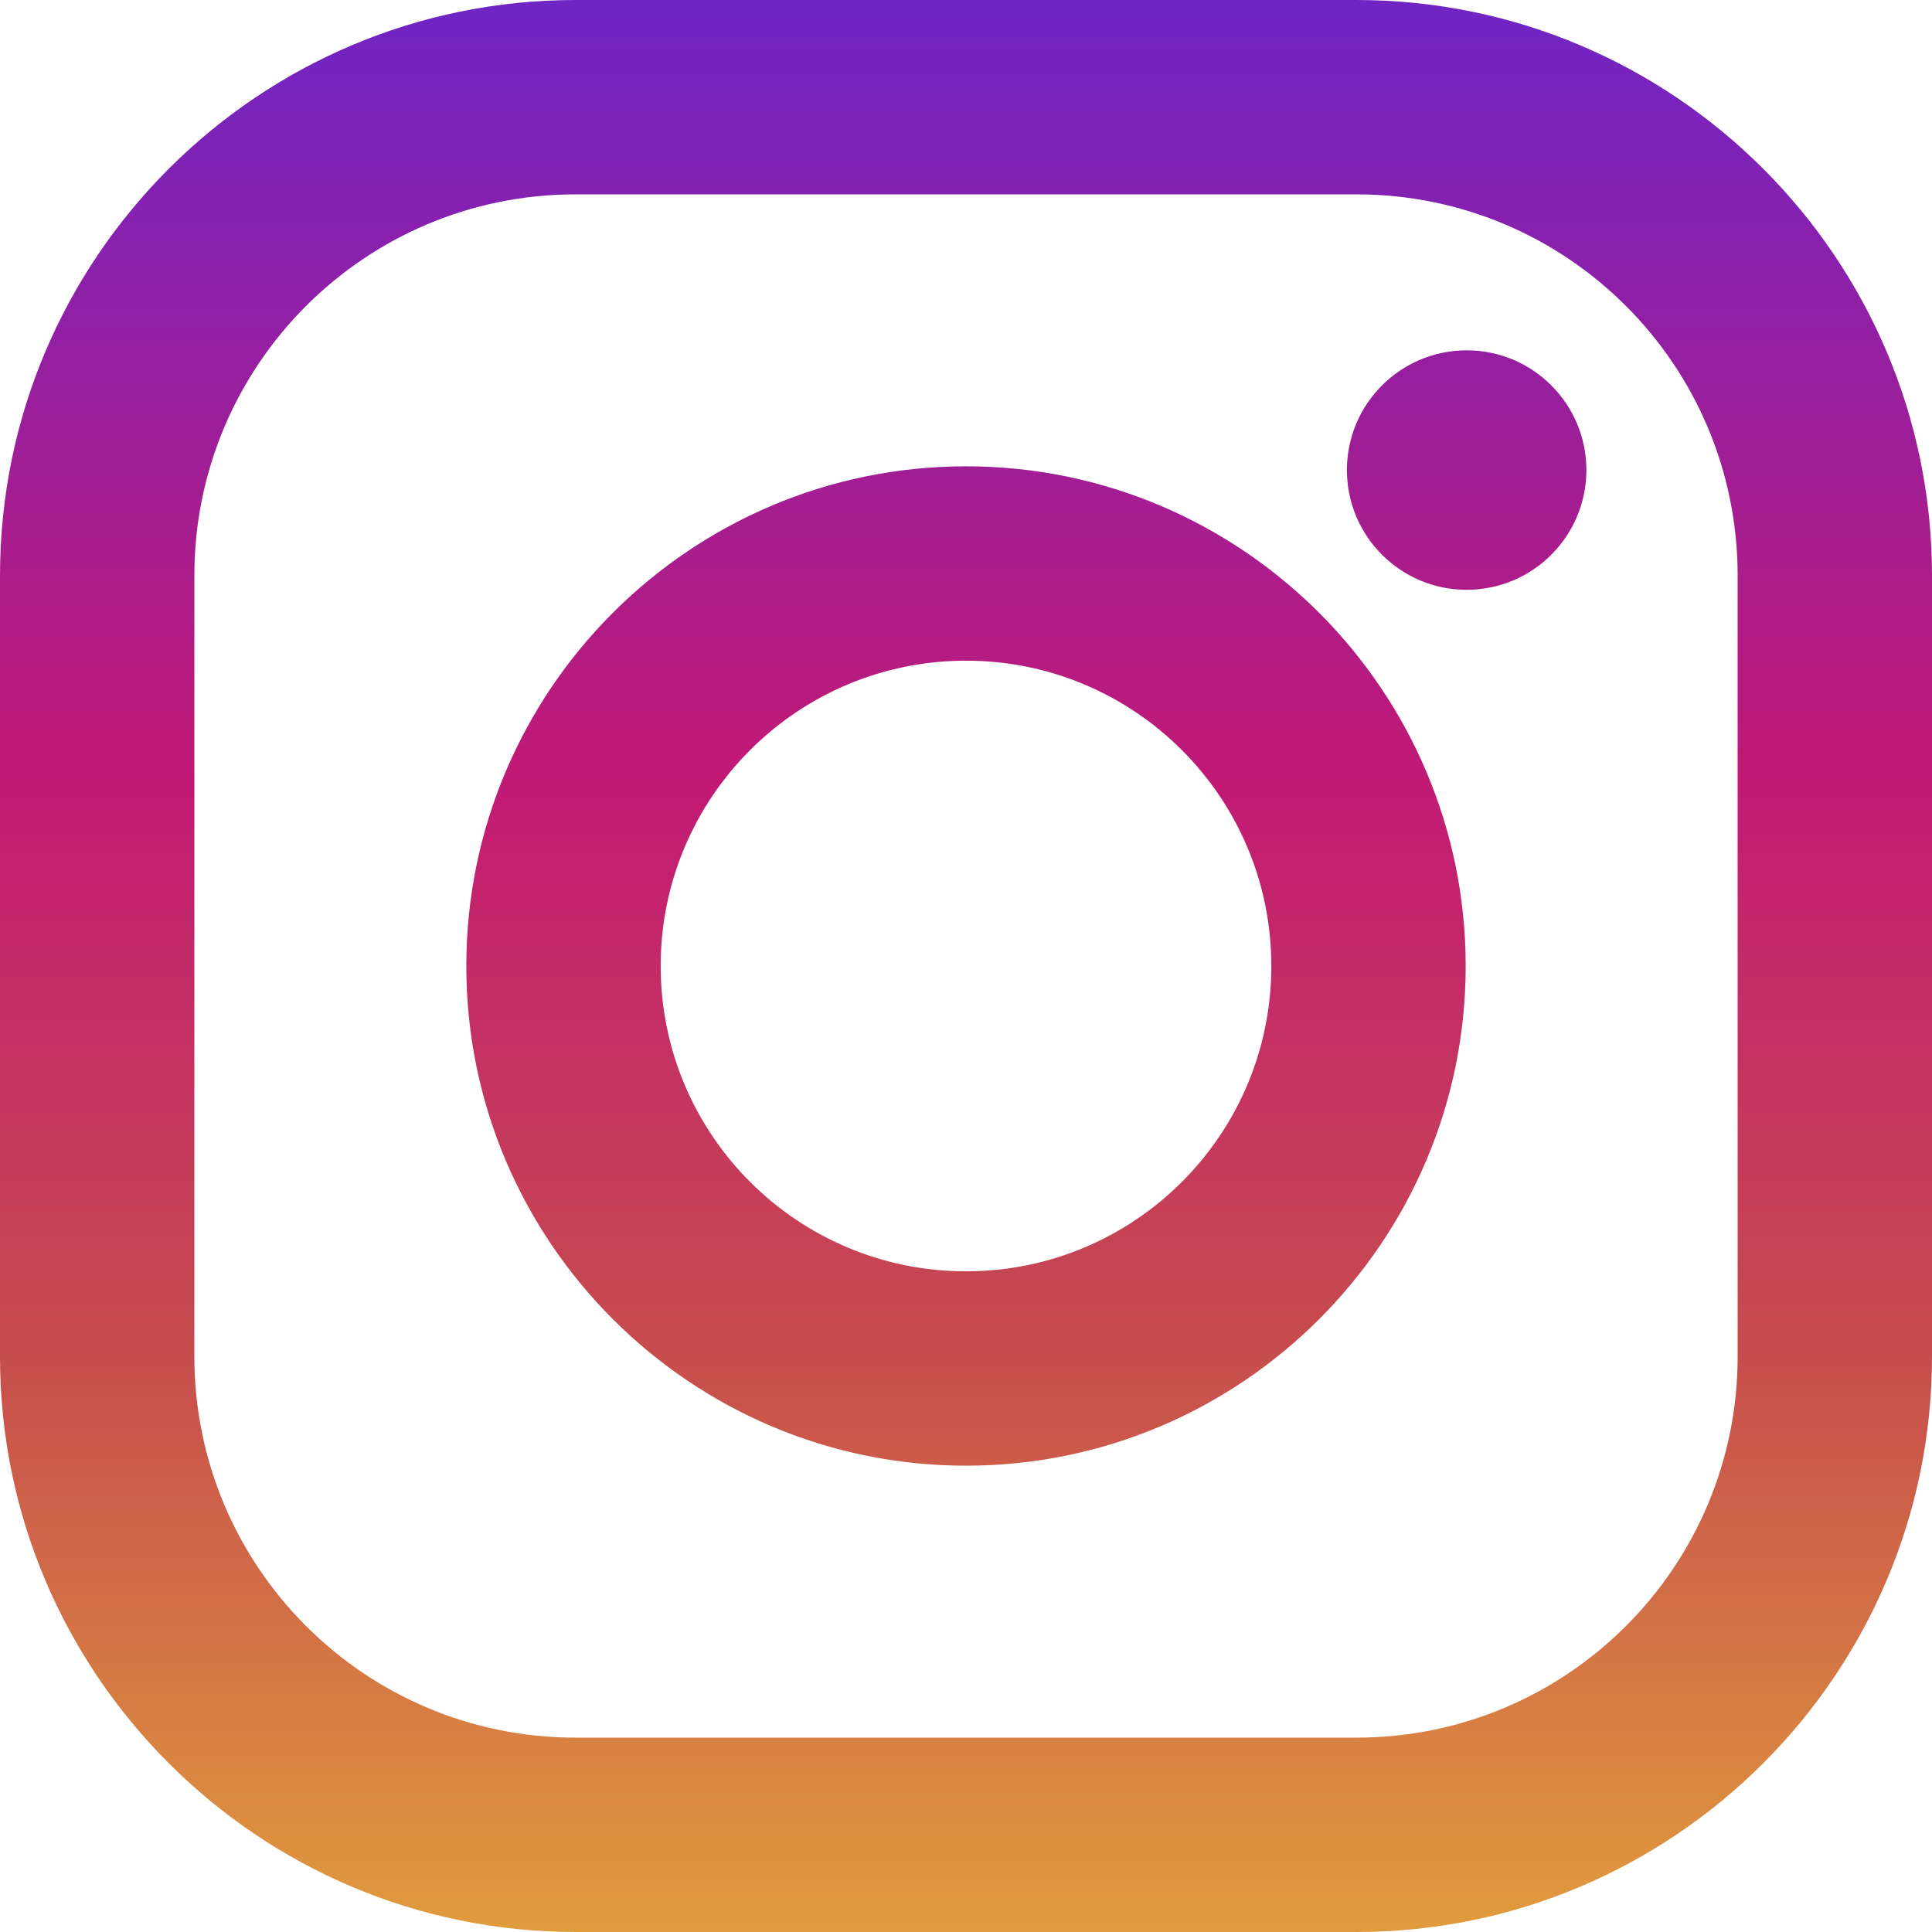
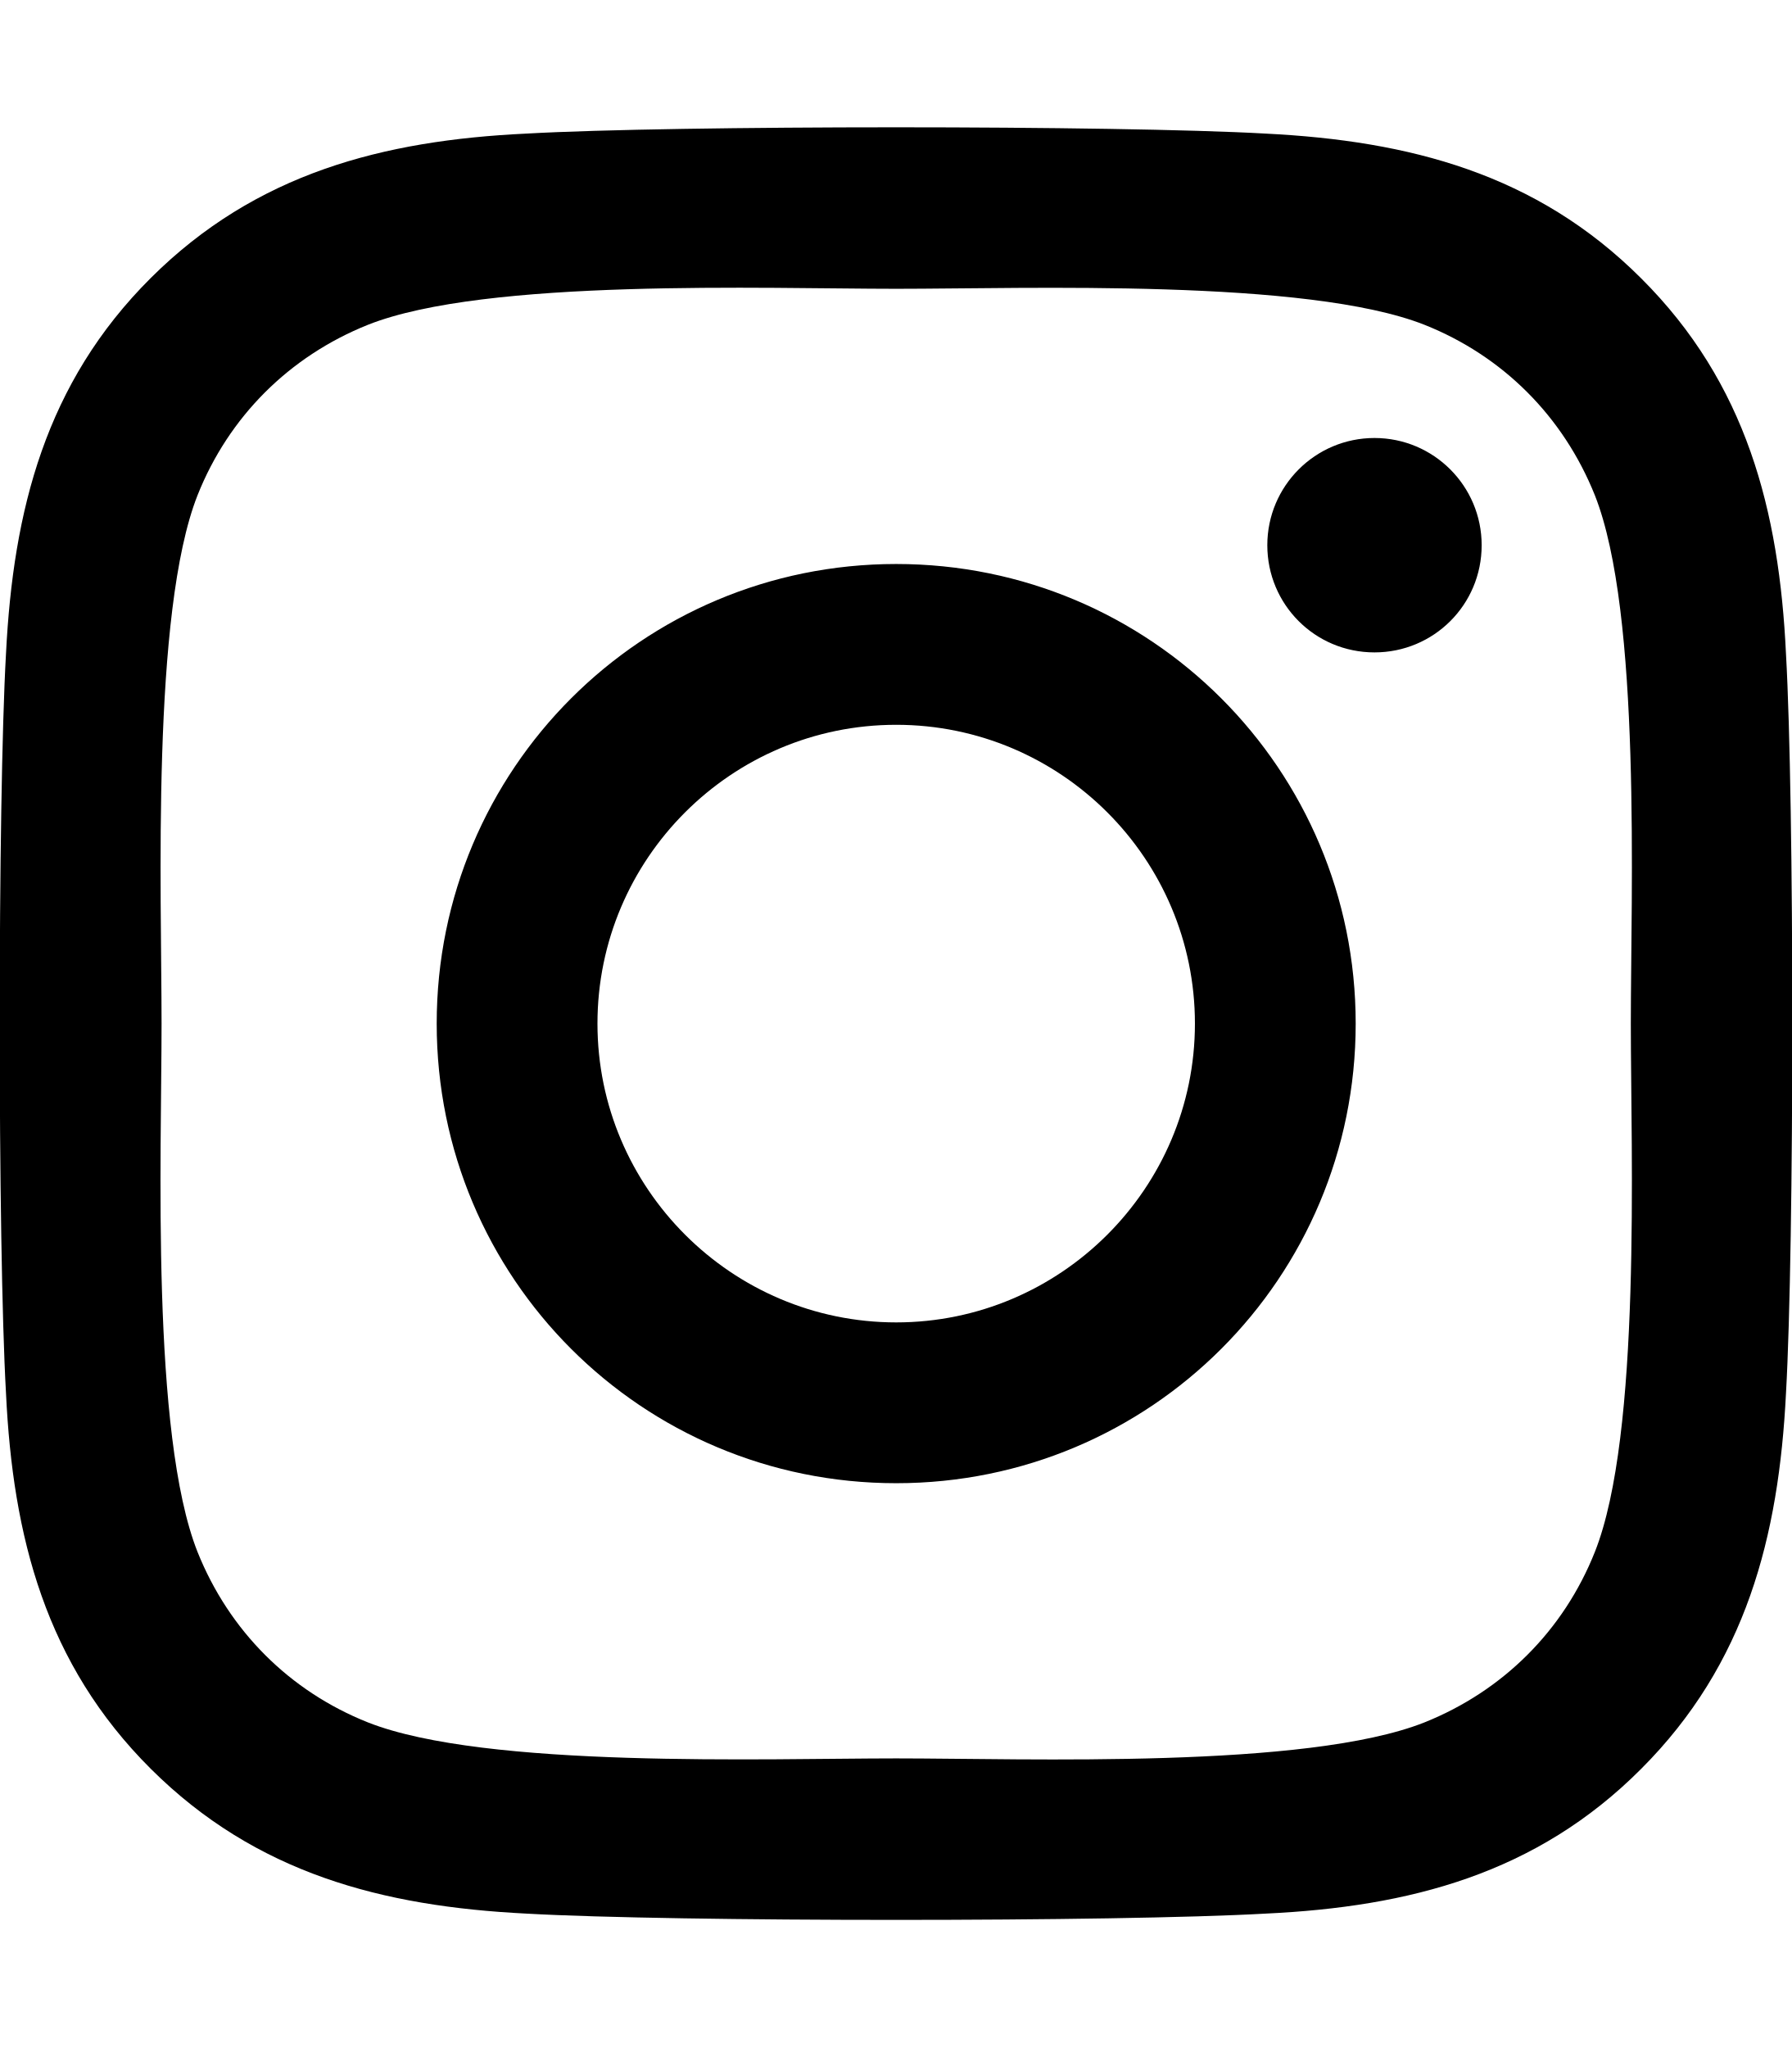
- <svg xmlns="http://www.w3.org/2000/svg" version="1.1" id="Layer_1" x="0px" y="0px" viewBox="0 0 551.034 551.034" style="enable-background:new 0 0 551.034 551.034;" xml:space="preserve">
-   <g>
-     <linearGradient id="SVGID_1_" gradientUnits="userSpaceOnUse" x1="275.517" y1="4.57" x2="275.517" y2="549.72" gradientTransform="matrix(1 0 0 -1 0 554)">
-       <stop offset="0" style="stop-color:#E09B3D" />
-       <stop offset="0.3" style="stop-color:#C74C4D" />
-       <stop offset="0.6" style="stop-color:#C21975" />
-       <stop offset="1" style="stop-color:#7024C4" />
-     </linearGradient>
-     <path style="fill:url(#SVGID_1_);" d="M386.878,0H164.156C73.64,0,0,73.64,0,164.156v222.722   c0,90.516,73.64,164.156,164.156,164.156h222.722c90.516,0,164.156-73.64,164.156-164.156V164.156   C551.033,73.64,477.393,0,386.878,0z M495.6,386.878c0,60.045-48.677,108.722-108.722,108.722H164.156   c-60.045,0-108.722-48.677-108.722-108.722V164.156c0-60.046,48.677-108.722,108.722-108.722h222.722   c60.045,0,108.722,48.676,108.722,108.722L495.6,386.878L495.6,386.878z" />
-     <linearGradient id="SVGID_2_" gradientUnits="userSpaceOnUse" x1="275.517" y1="4.57" x2="275.517" y2="549.72" gradientTransform="matrix(1 0 0 -1 0 554)">
-       <stop offset="0" style="stop-color:#E09B3D" />
-       <stop offset="0.3" style="stop-color:#C74C4D" />
-       <stop offset="0.6" style="stop-color:#C21975" />
-       <stop offset="1" style="stop-color:#7024C4" />
-     </linearGradient>
-     <path style="fill:url(#SVGID_2_);" d="M275.517,133C196.933,133,133,196.933,133,275.516s63.933,142.517,142.517,142.517   S418.034,354.1,418.034,275.516S354.101,133,275.517,133z M275.517,362.6c-48.095,0-87.083-38.988-87.083-87.083   s38.989-87.083,87.083-87.083c48.095,0,87.083,38.988,87.083,87.083C362.6,323.611,323.611,362.6,275.517,362.6z" />
-     <linearGradient id="SVGID_3_" gradientUnits="userSpaceOnUse" x1="418.31" y1="4.57" x2="418.31" y2="549.72" gradientTransform="matrix(1 0 0 -1 0 554)">
-       <stop offset="0" style="stop-color:#E09B3D" />
-       <stop offset="0.3" style="stop-color:#C74C4D" />
-       <stop offset="0.6" style="stop-color:#C21975" />
-       <stop offset="1" style="stop-color:#7024C4" />
-     </linearGradient>
-     <circle style="fill:url(#SVGID_3_);" cx="418.31" cy="134.07" r="34.15" />
-   </g>
-   <g>
- </g>
-   <g>
- </g>
-   <g>
- </g>
-   <g>
- </g>
-   <g>
- </g>
-   <g>
- </g>
-   <g>
- </g>
-   <g>
- </g>
-   <g>
- </g>
-   <g>
- </g>
-   <g>
- </g>
-   <g>
- </g>
-   <g>
- </g>
-   <g>
- </g>
-   <g>
- </g>
+ <svg xmlns="http://www.w3.org/2000/svg" width="448" height="512" preserveAspectRatio="xMidYMid meet" viewBox="0 0 448 512" style="-ms-transform: rotate(360deg); -webkit-transform: rotate(360deg); transform: rotate(360deg);">
+   <path d="M224.1 141c-63.6 0-114.9 51.3-114.9 114.9s51.3 114.9 114.9 114.9S339 319.5 339 255.9S287.7 141 224.1 141zm0 189.6c-41.1 0-74.7-33.5-74.7-74.7s33.5-74.7 74.7-74.7s74.7 33.5 74.7 74.7s-33.6 74.7-74.7 74.7zm146.4-194.3c0 14.9-12 26.8-26.8 26.8c-14.9 0-26.8-12-26.8-26.8s12-26.8 26.8-26.8s26.8 12 26.8 26.8zm76.1 27.2c-1.7-35.9-9.9-67.7-36.2-93.9c-26.2-26.2-58-34.4-93.9-36.2c-37-2.1-147.9-2.1-184.9 0c-35.8 1.7-67.6 9.9-93.9 36.1s-34.4 58-36.2 93.9c-2.1 37-2.1 147.9 0 184.9c1.7 35.9 9.9 67.7 36.2 93.9s58 34.4 93.9 36.2c37 2.1 147.9 2.1 184.9 0c35.9-1.7 67.7-9.9 93.9-36.2c26.2-26.2 34.4-58 36.2-93.9c2.1-37 2.1-147.8 0-184.8zM398.8 388c-7.8 19.6-22.9 34.7-42.6 42.6c-29.5 11.7-99.5 9-132.1 9s-102.7 2.6-132.1-9c-19.6-7.8-34.7-22.9-42.6-42.6c-11.7-29.5-9-99.5-9-132.1s-2.6-102.7 9-132.1c7.8-19.6 22.9-34.7 42.6-42.6c29.5-11.7 99.5-9 132.1-9s102.7-2.6 132.1 9c19.6 7.8 34.7 22.9 42.6 42.6c11.7 29.5 9 99.5 9 132.1s2.7 102.7-9 132.1z" fill="black" />
+   <rect x="0" y="0" width="448" height="512" fill="rgba(0, 0, 0, 0)" />
</svg>
